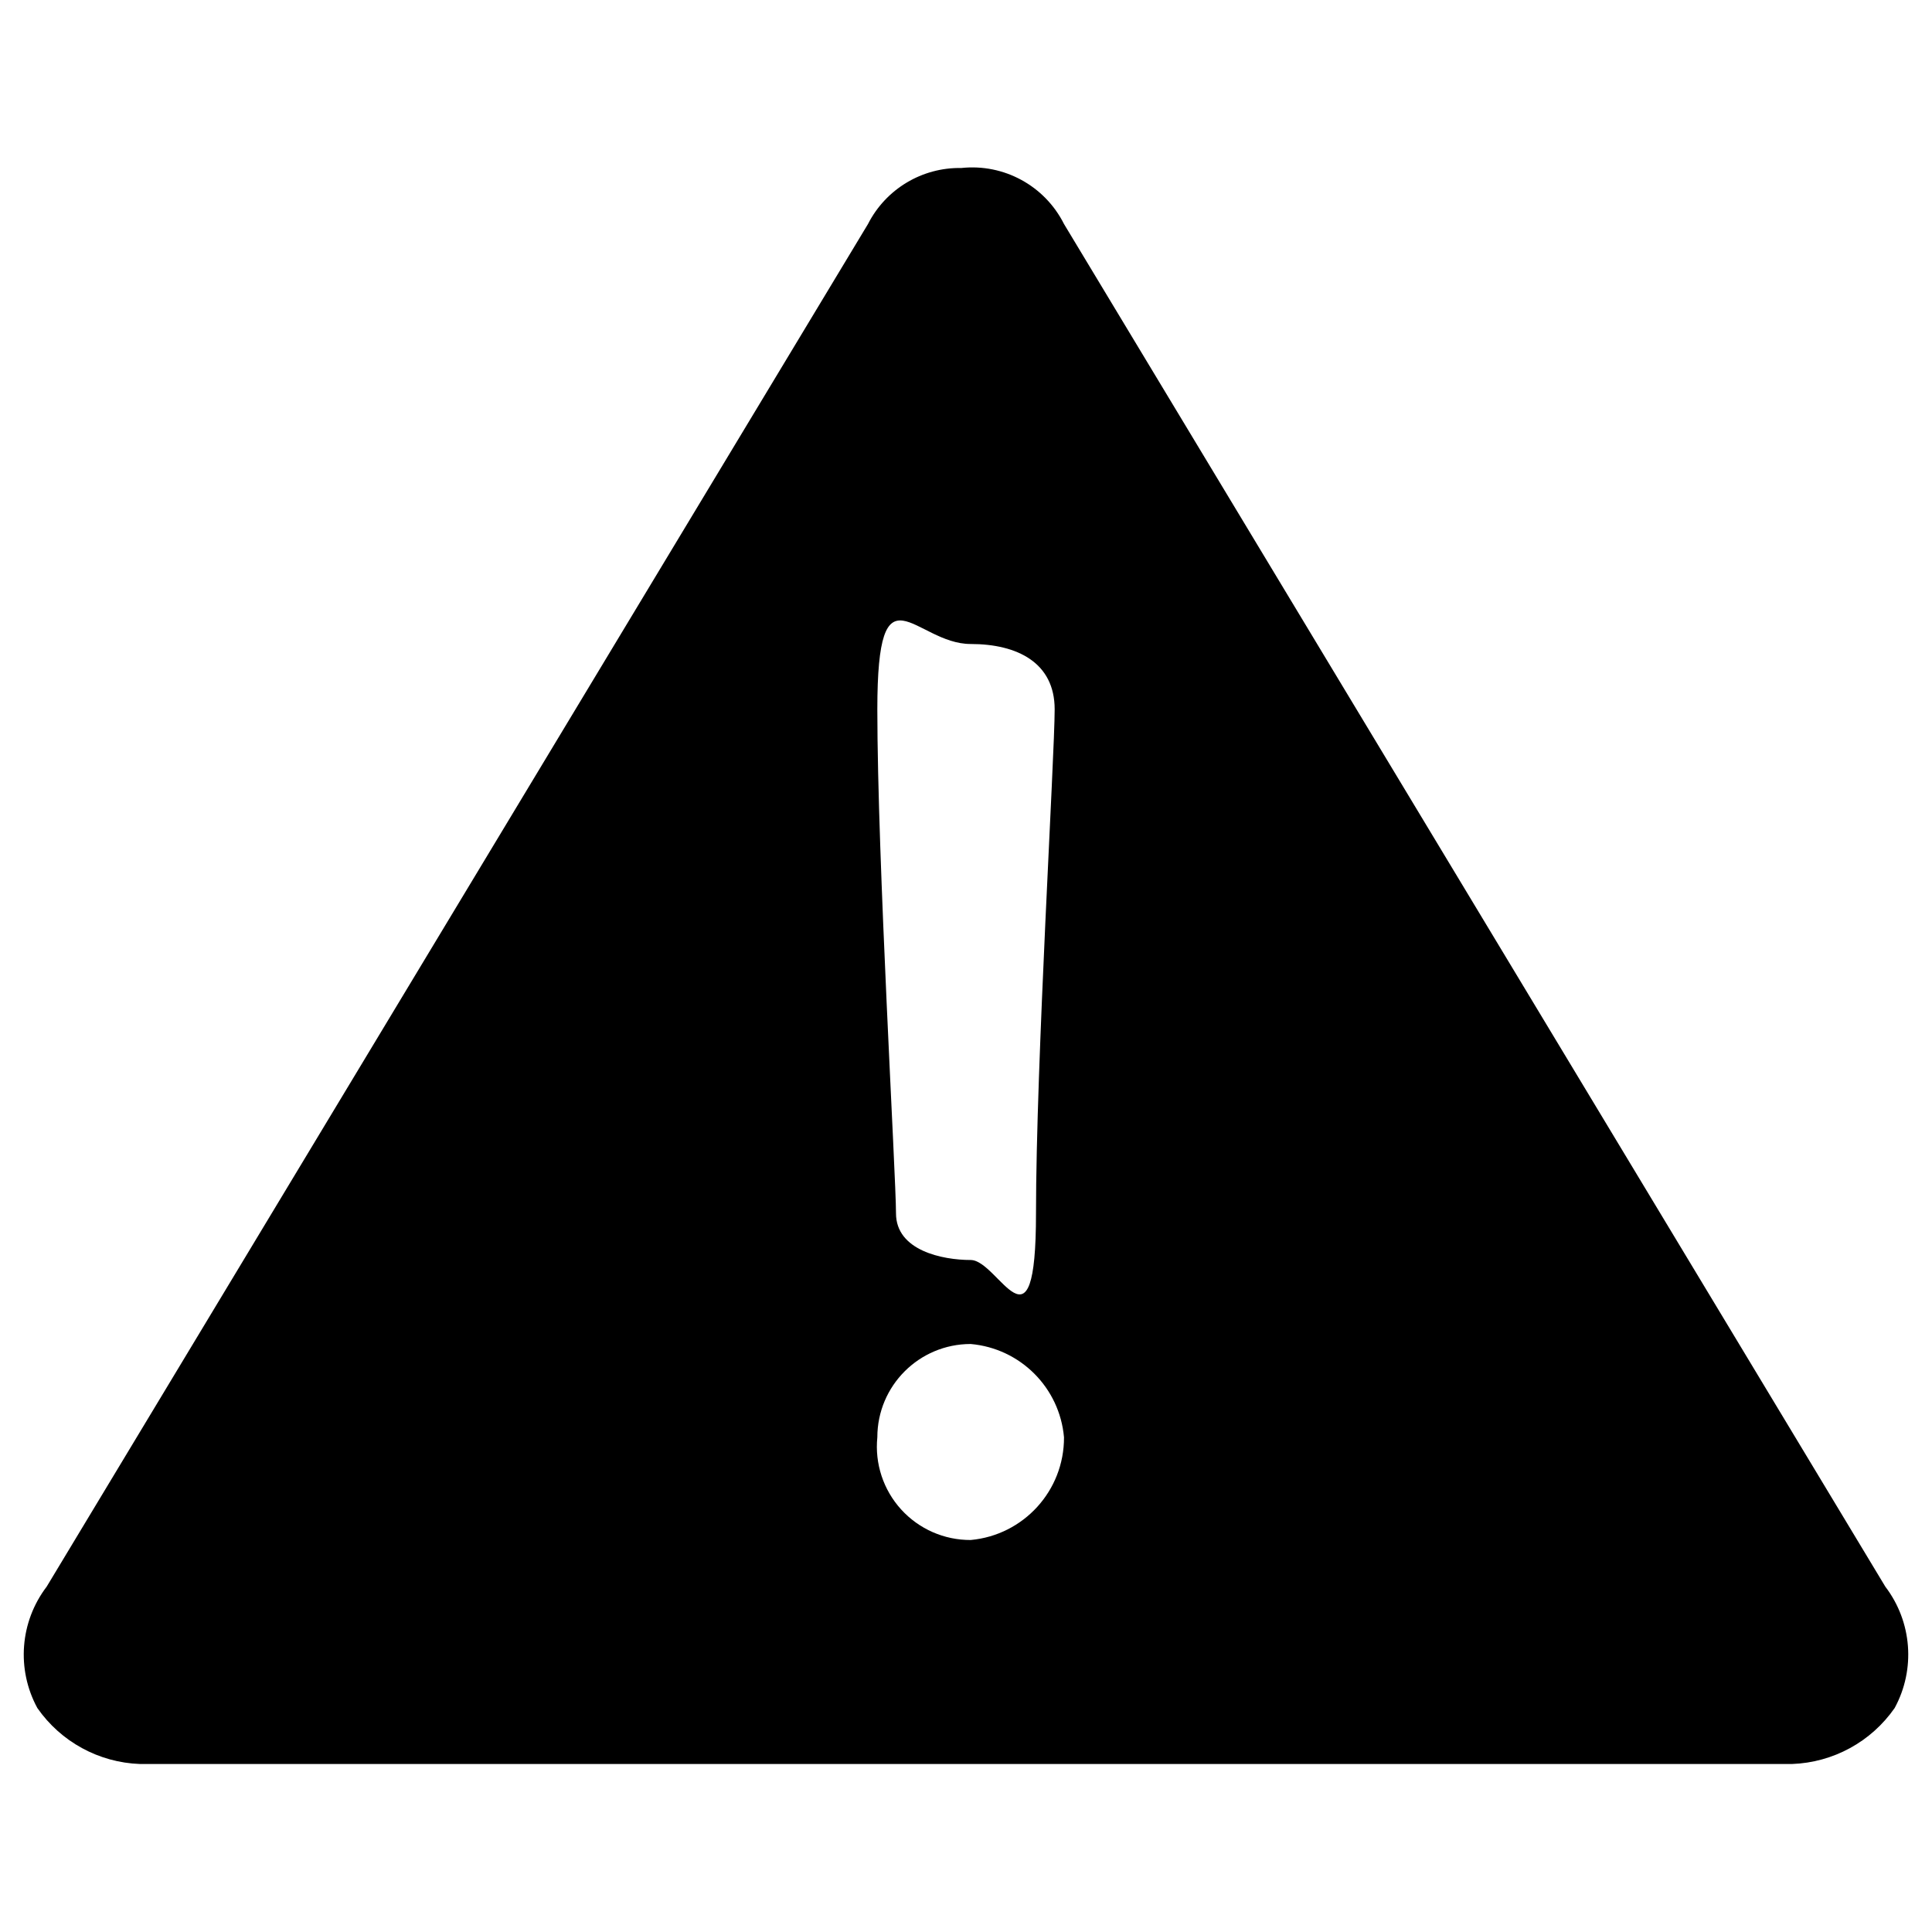
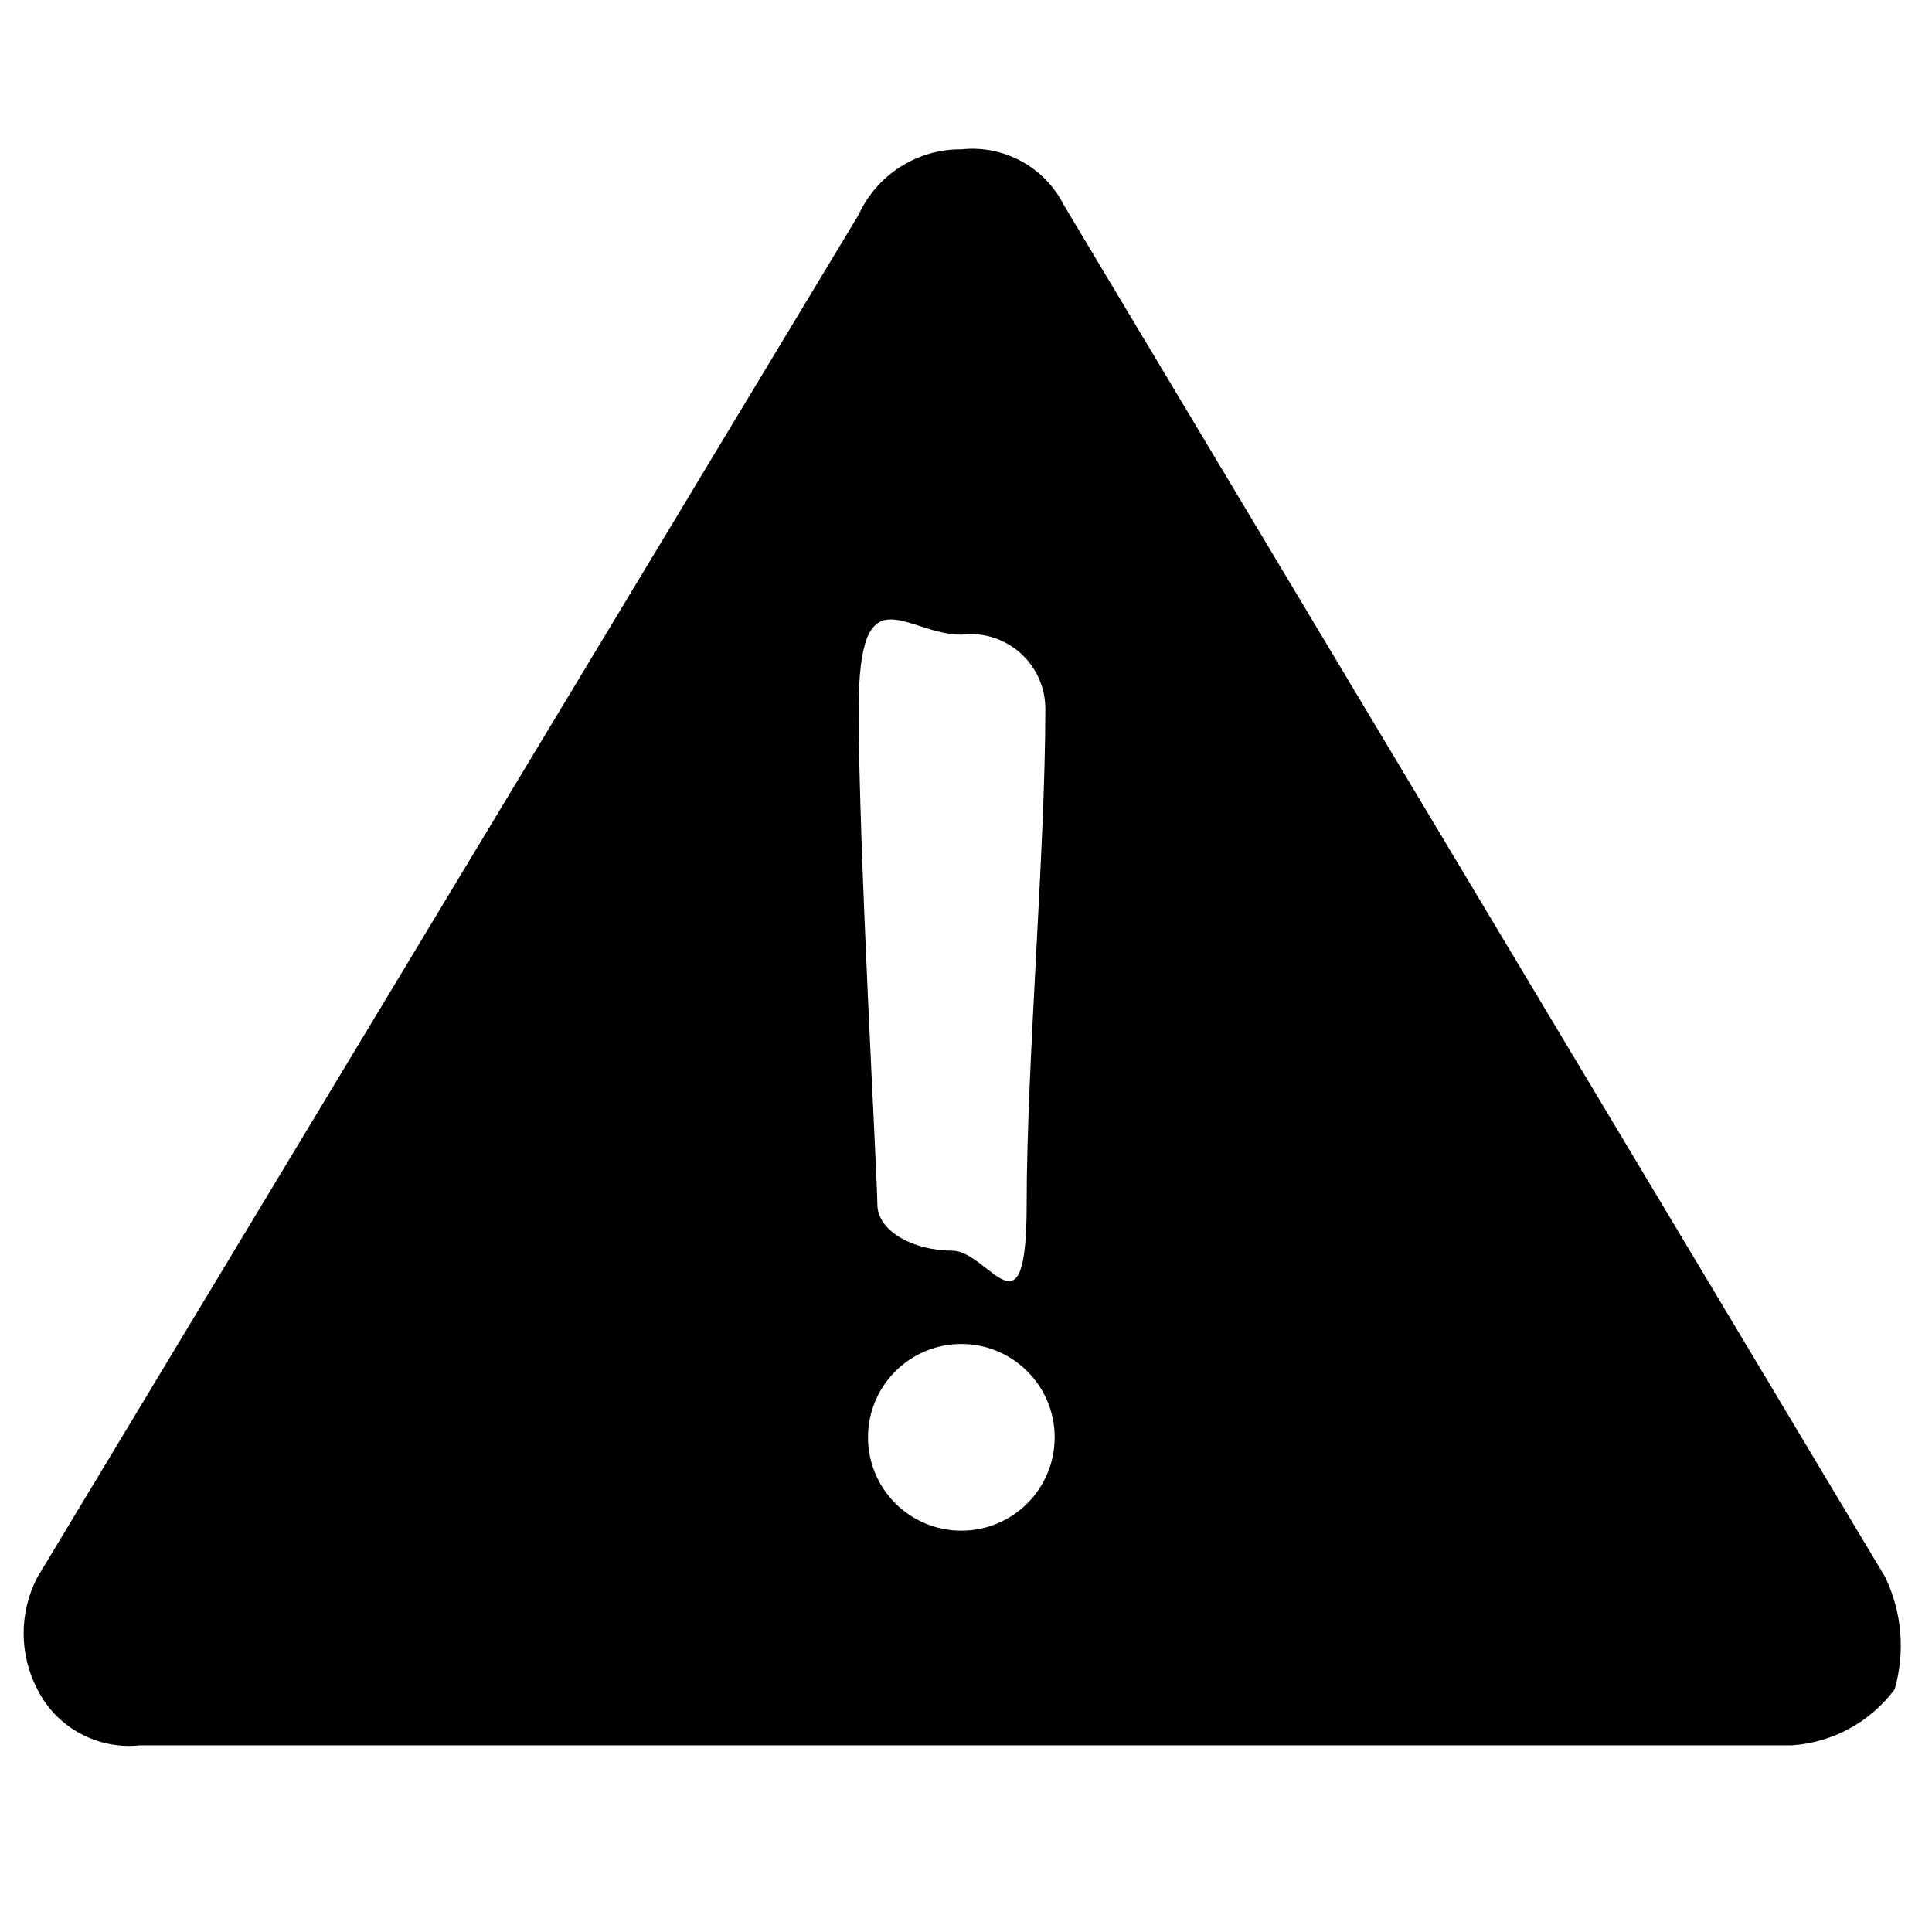
<svg xmlns="http://www.w3.org/2000/svg" viewBox="0 0 20.7 20.7">
-   <path d="M20.2,17,11.4,2.4a1.1,1.1,0,0,0-1.1-.6,1.1,1.1,0,0,0-1,.6L.5,17a1.2,1.2,0,0,0-.1,1.3,1.4,1.4,0,0,0,1.1.6H19.2a1.4,1.4,0,0,0,1.1-.6A1.2,1.2,0,0,0,20.2,17ZM10.4,6.9c.5,0,.9.2.9.7s-.2,3.8-.2,5.4-.4.5-.7.5-.8-.1-.8-.5-.2-3.8-.2-5.4S9.8,6.9,10.4,6.9Zm0,9.6a1,1,0,0,1-1-1.1,1,1,0,0,1,1-1,1.1,1.1,0,0,1,1,1A1.1,1.1,0,0,1,10.4,16.5Z" />
+   <path d="M20.2,16.9,11.4,2.2a1.1,1.1,0,0,0-1.1-.6,1.2,1.2,0,0,0-1.1.7L.4,16.9a1.3,1.3,0,0,0,0,1.2,1.1,1.1,0,0,0,1.1.6H19.2a1.5,1.5,0,0,0,1.1-.6A1.7,1.7,0,0,0,20.2,16.9ZM10.3,6.8a.8.8,0,0,1,.9.8c0,1.5-.2,3.8-.2,5.3s-.4.5-.8.5-.8-.2-.8-.5-.2-3.8-.2-5.3S9.7,6.8,10.3,6.8Zm0,9.6a1,1,0,0,1,0-2,1,1,0,1,1,0,2Z" />
</svg>
